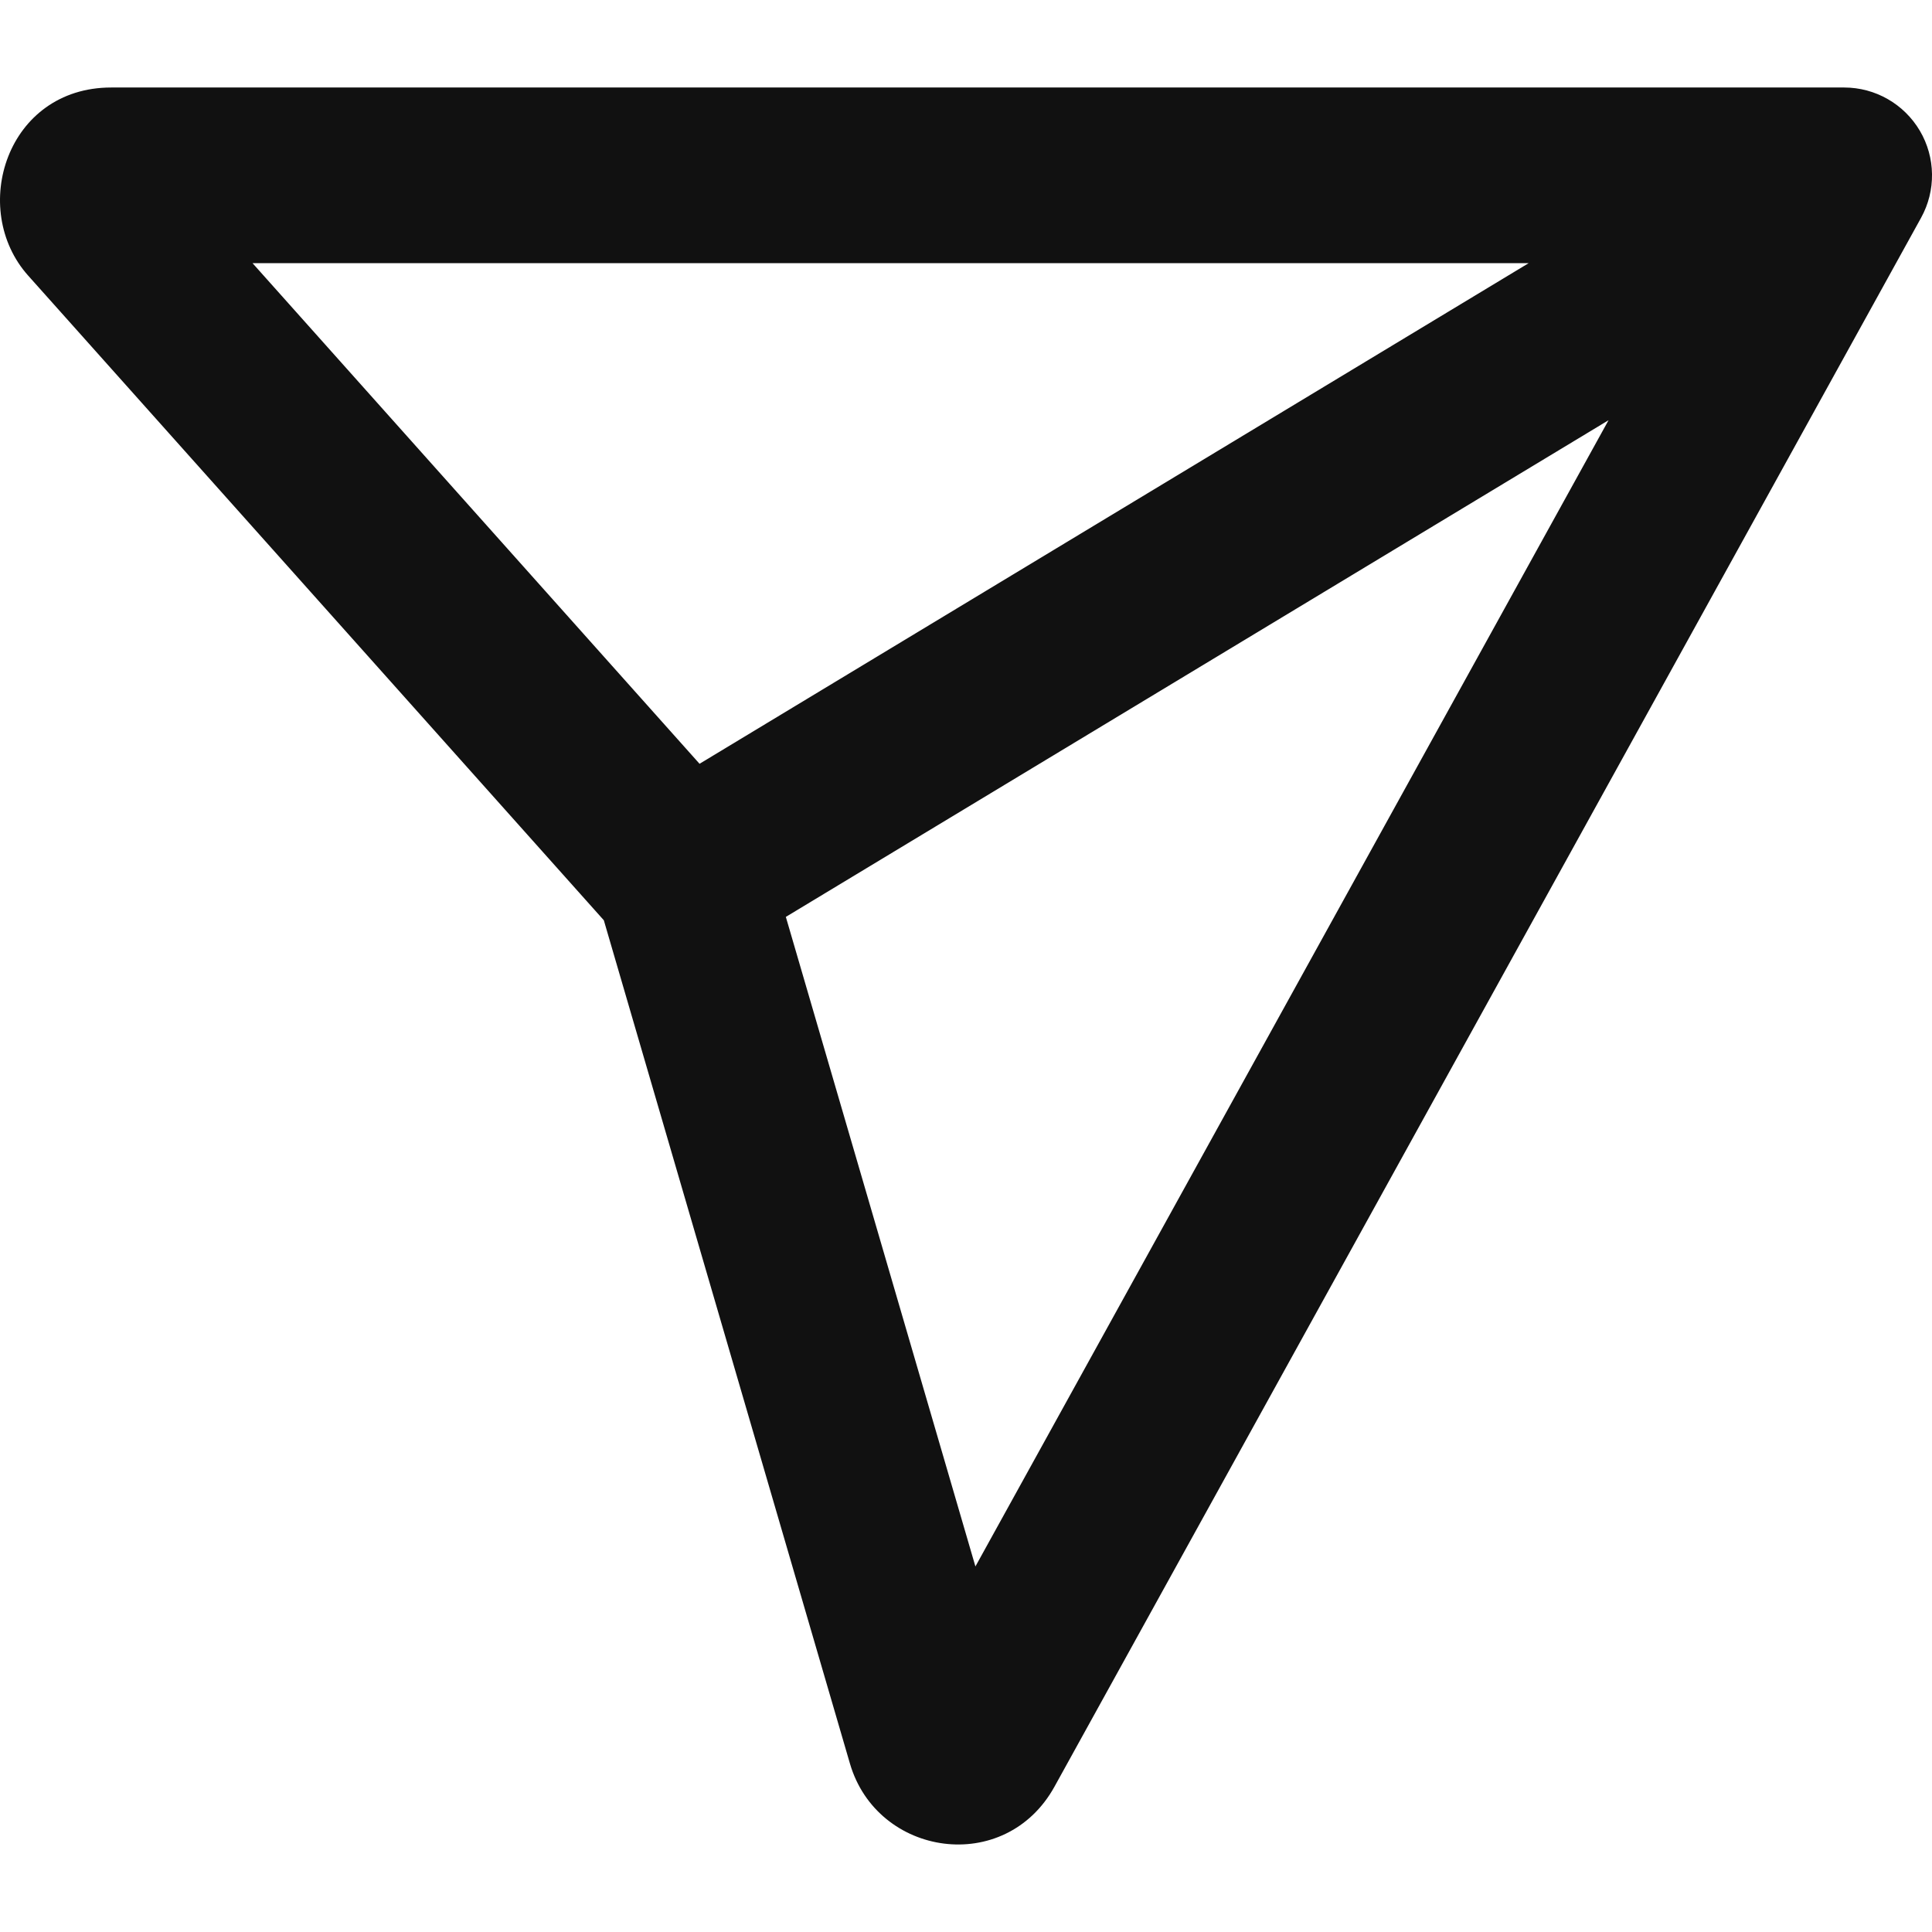
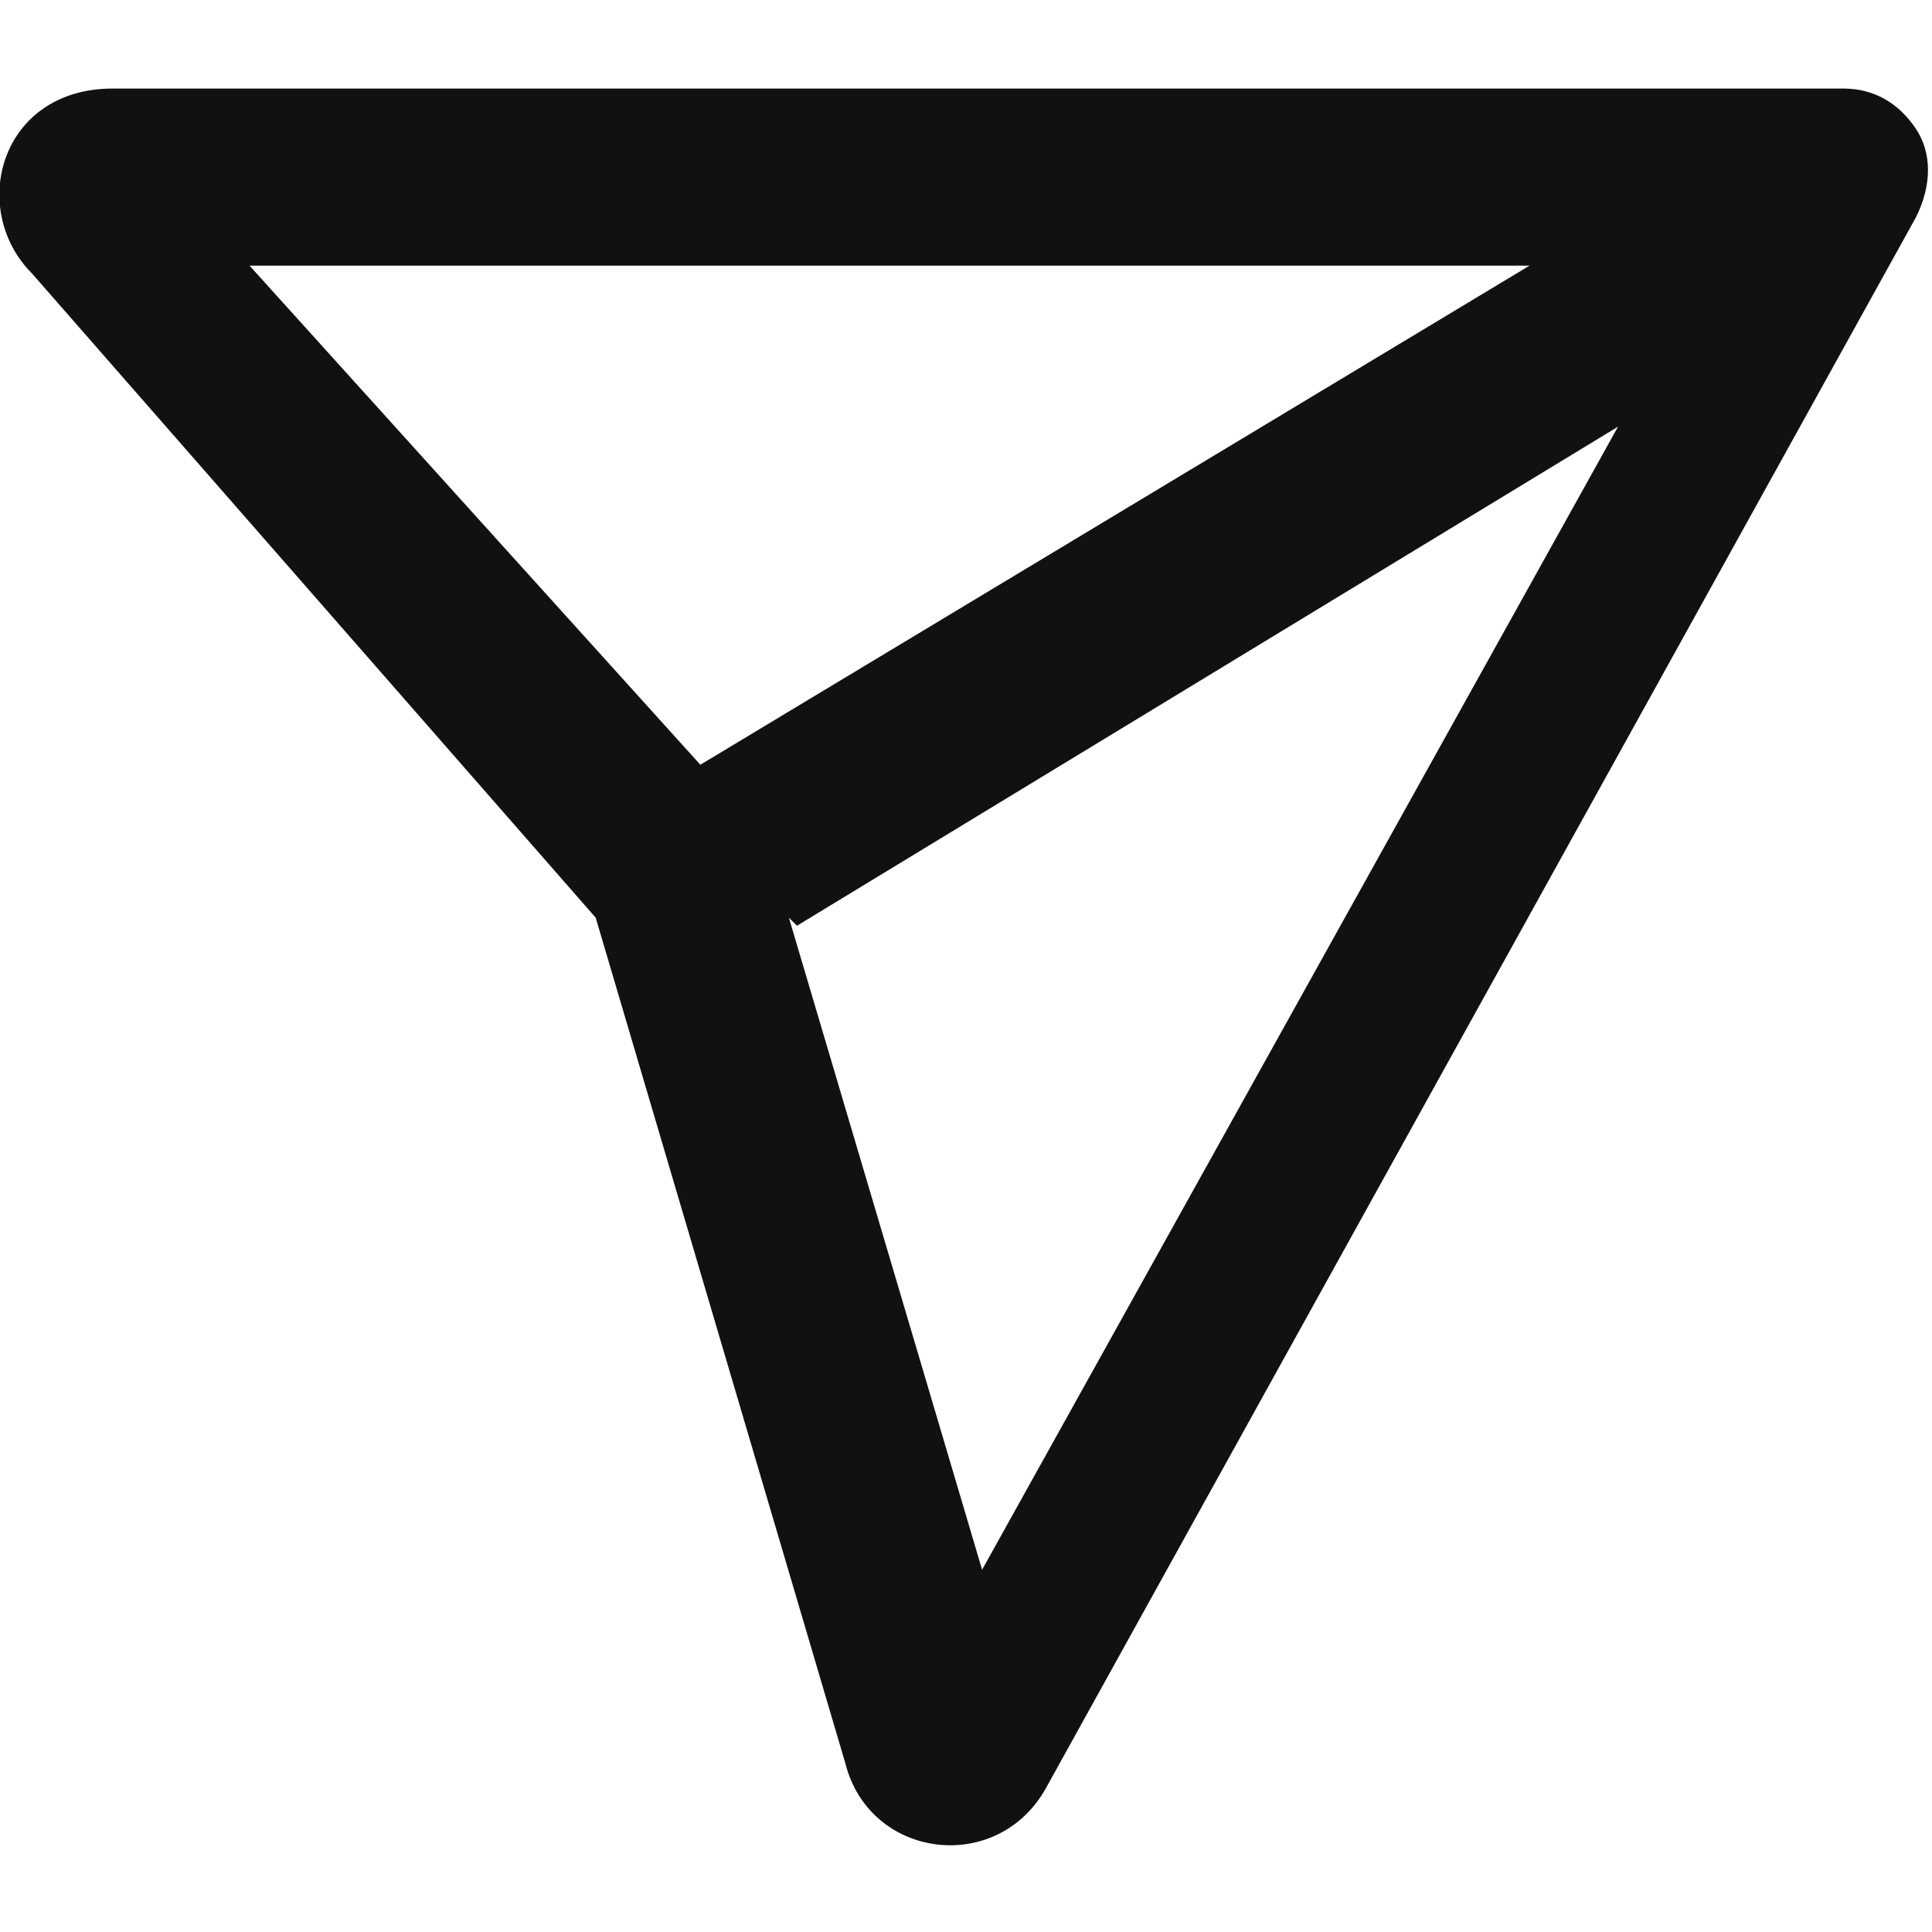
- <svg xmlns="http://www.w3.org/2000/svg" width="24" height="24" viewBox="0 0 24 24" fill="none">
-   <path fill-rule="evenodd" clip-rule="evenodd" d="M0.351 3.425C-0.39 2.597 0.084 1.087 1.381 1.087L22.909 1.087C23.295 1.087 23.652 1.291 23.849 1.624C24.045 1.956 24.051 2.368 23.864 2.706L13.1 22.193C12.486 23.305 10.896 23.066 10.558 21.907L7.501 11.432L0.351 3.425ZM9.762 11.39L12.117 19.459L19.982 5.22L9.762 11.39ZM18.99 3.269L3.137 3.269L8.69 9.488L18.99 3.269Z" fill="#111111" />
+ <svg xmlns="http://www.w3.org/2000/svg" id="Layer_1" version="1.1" viewBox="0 0 24 24">
+   <path d="M.4,3.4C-.4,2.6,0,1.1,1.4,1.1h21.5c.4,0,.7.2.9.5.2.3.2.7,0,1.1l-10.8,19.5c-.6,1.1-2.2.9-2.5-.3l-3.1-10.5L.4,3.4ZM9.8,11.4l2.4,8.1,7.9-14.2-10.2,6.2ZM19,3.3H3.1l5.6,6.2,10.3-6.2Z" fill="#111" fill-rule="evenodd" />
</svg>
